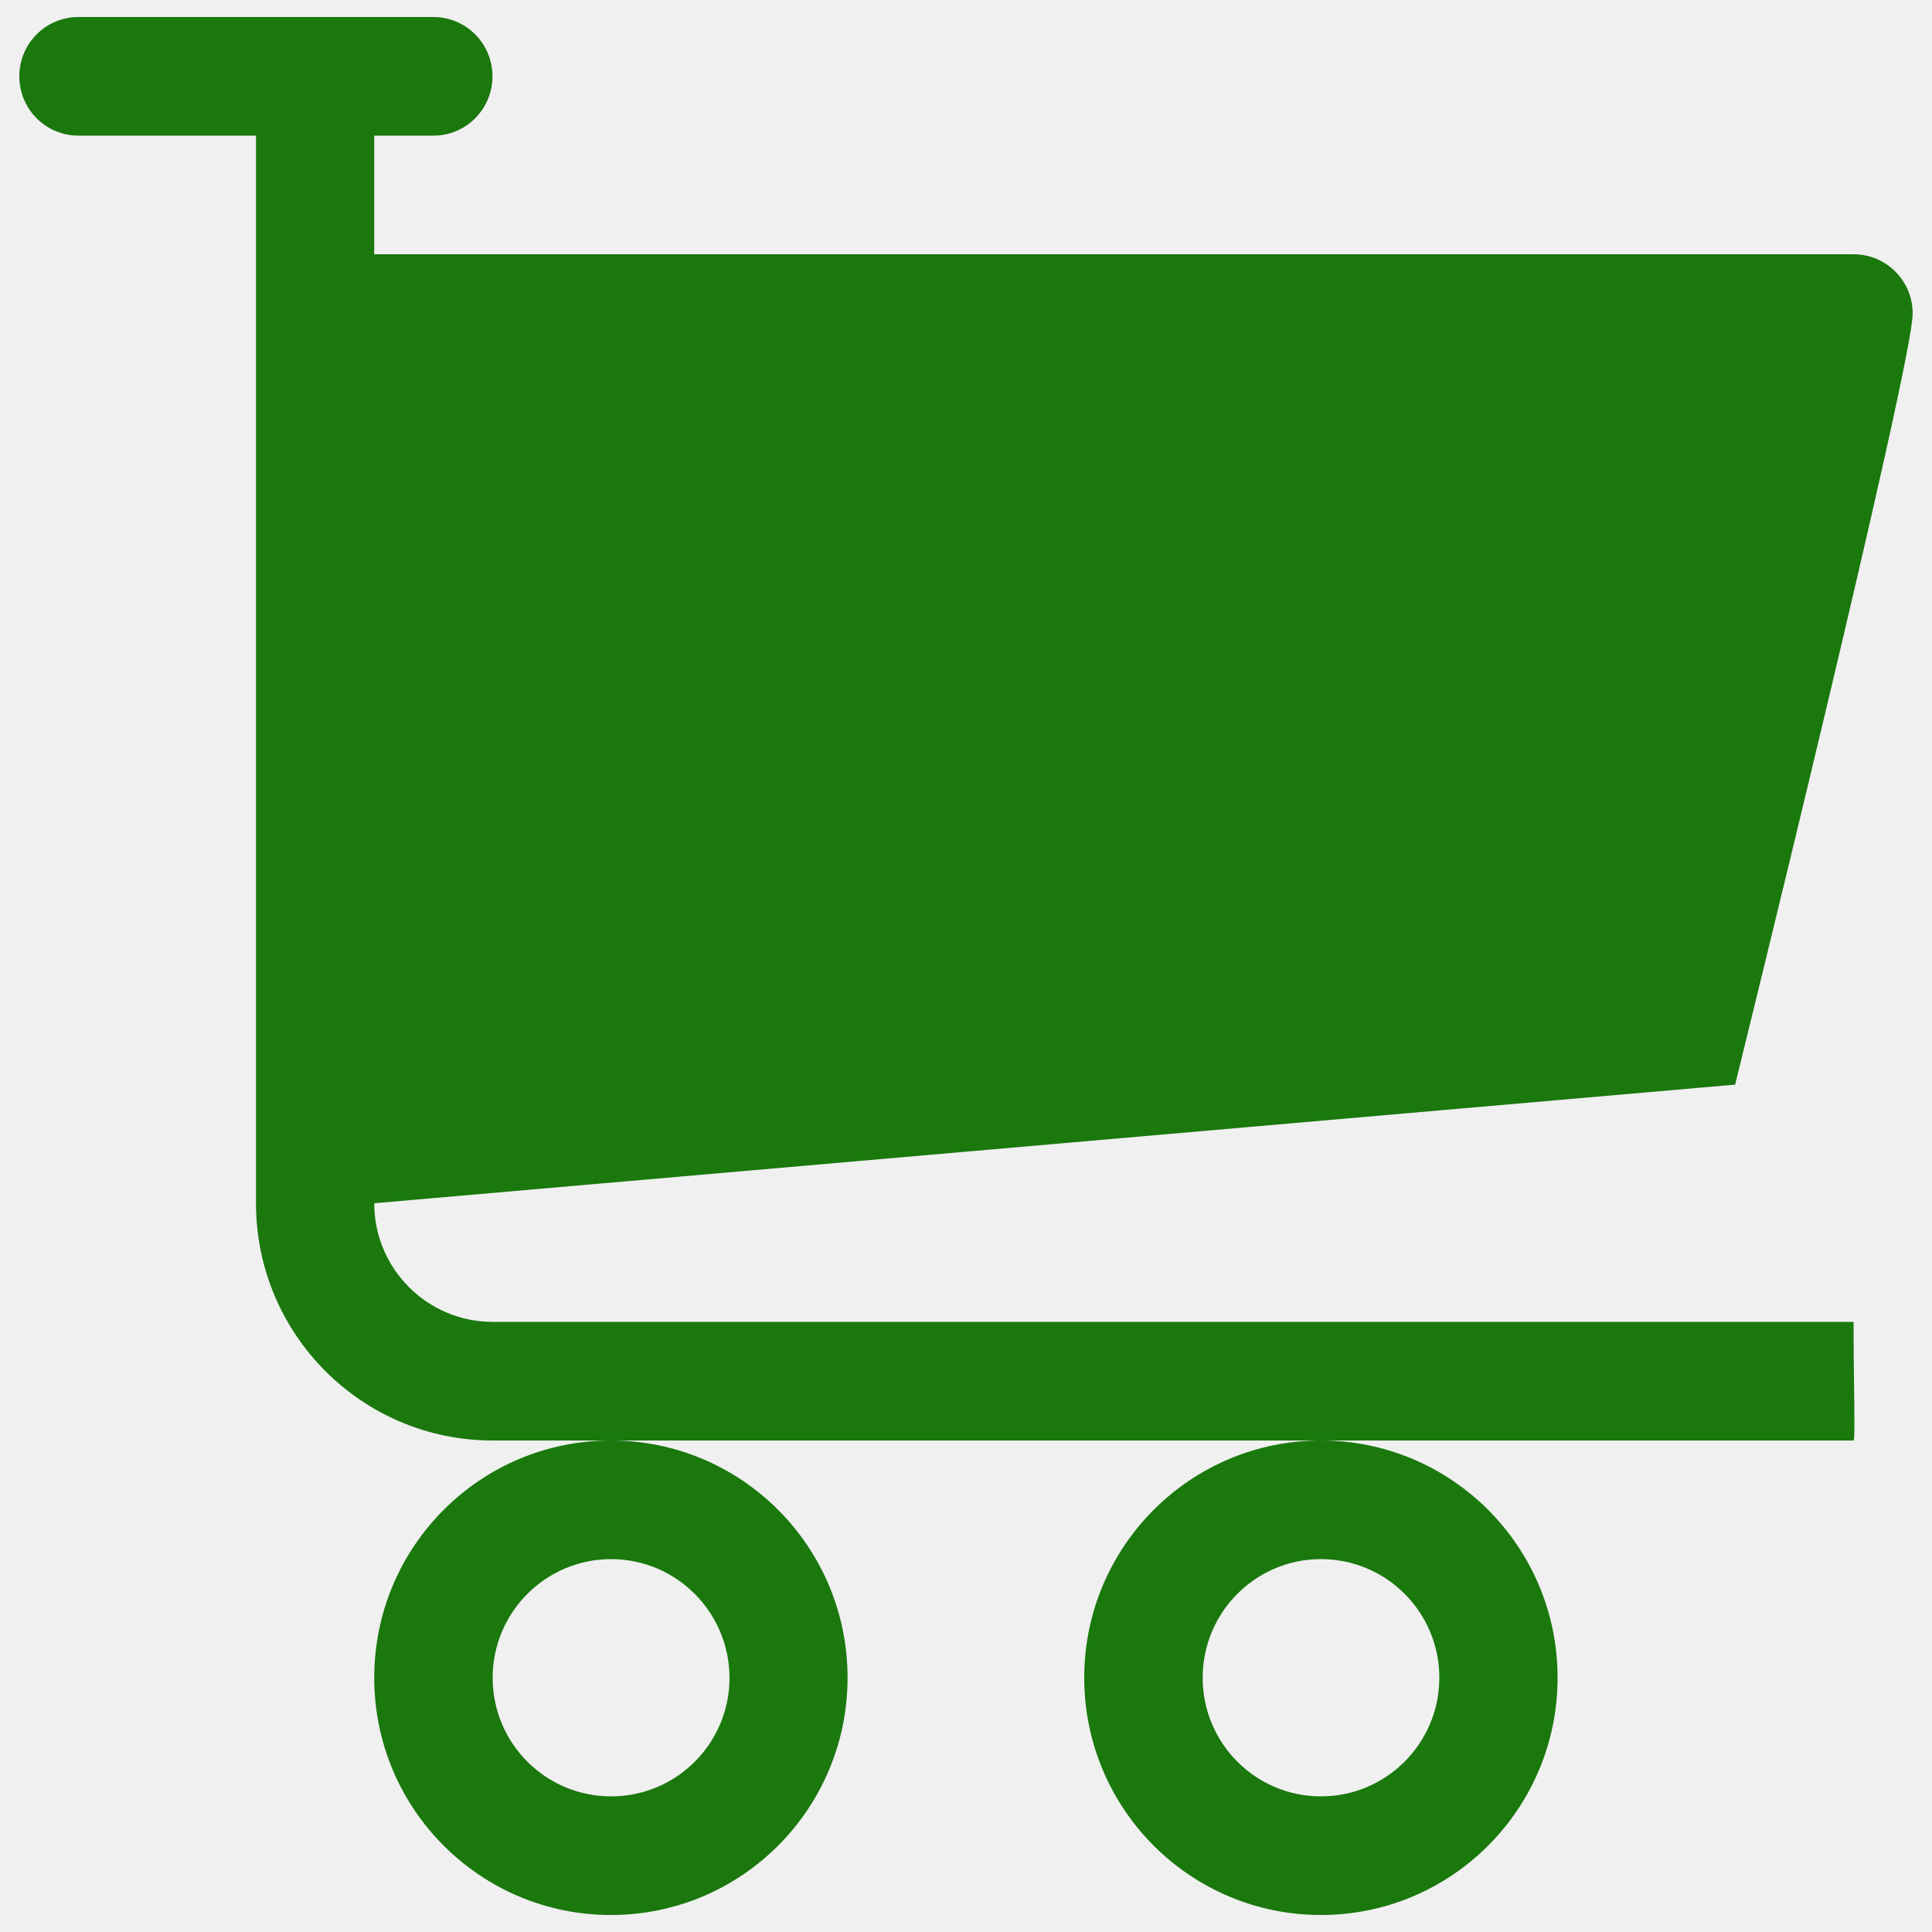
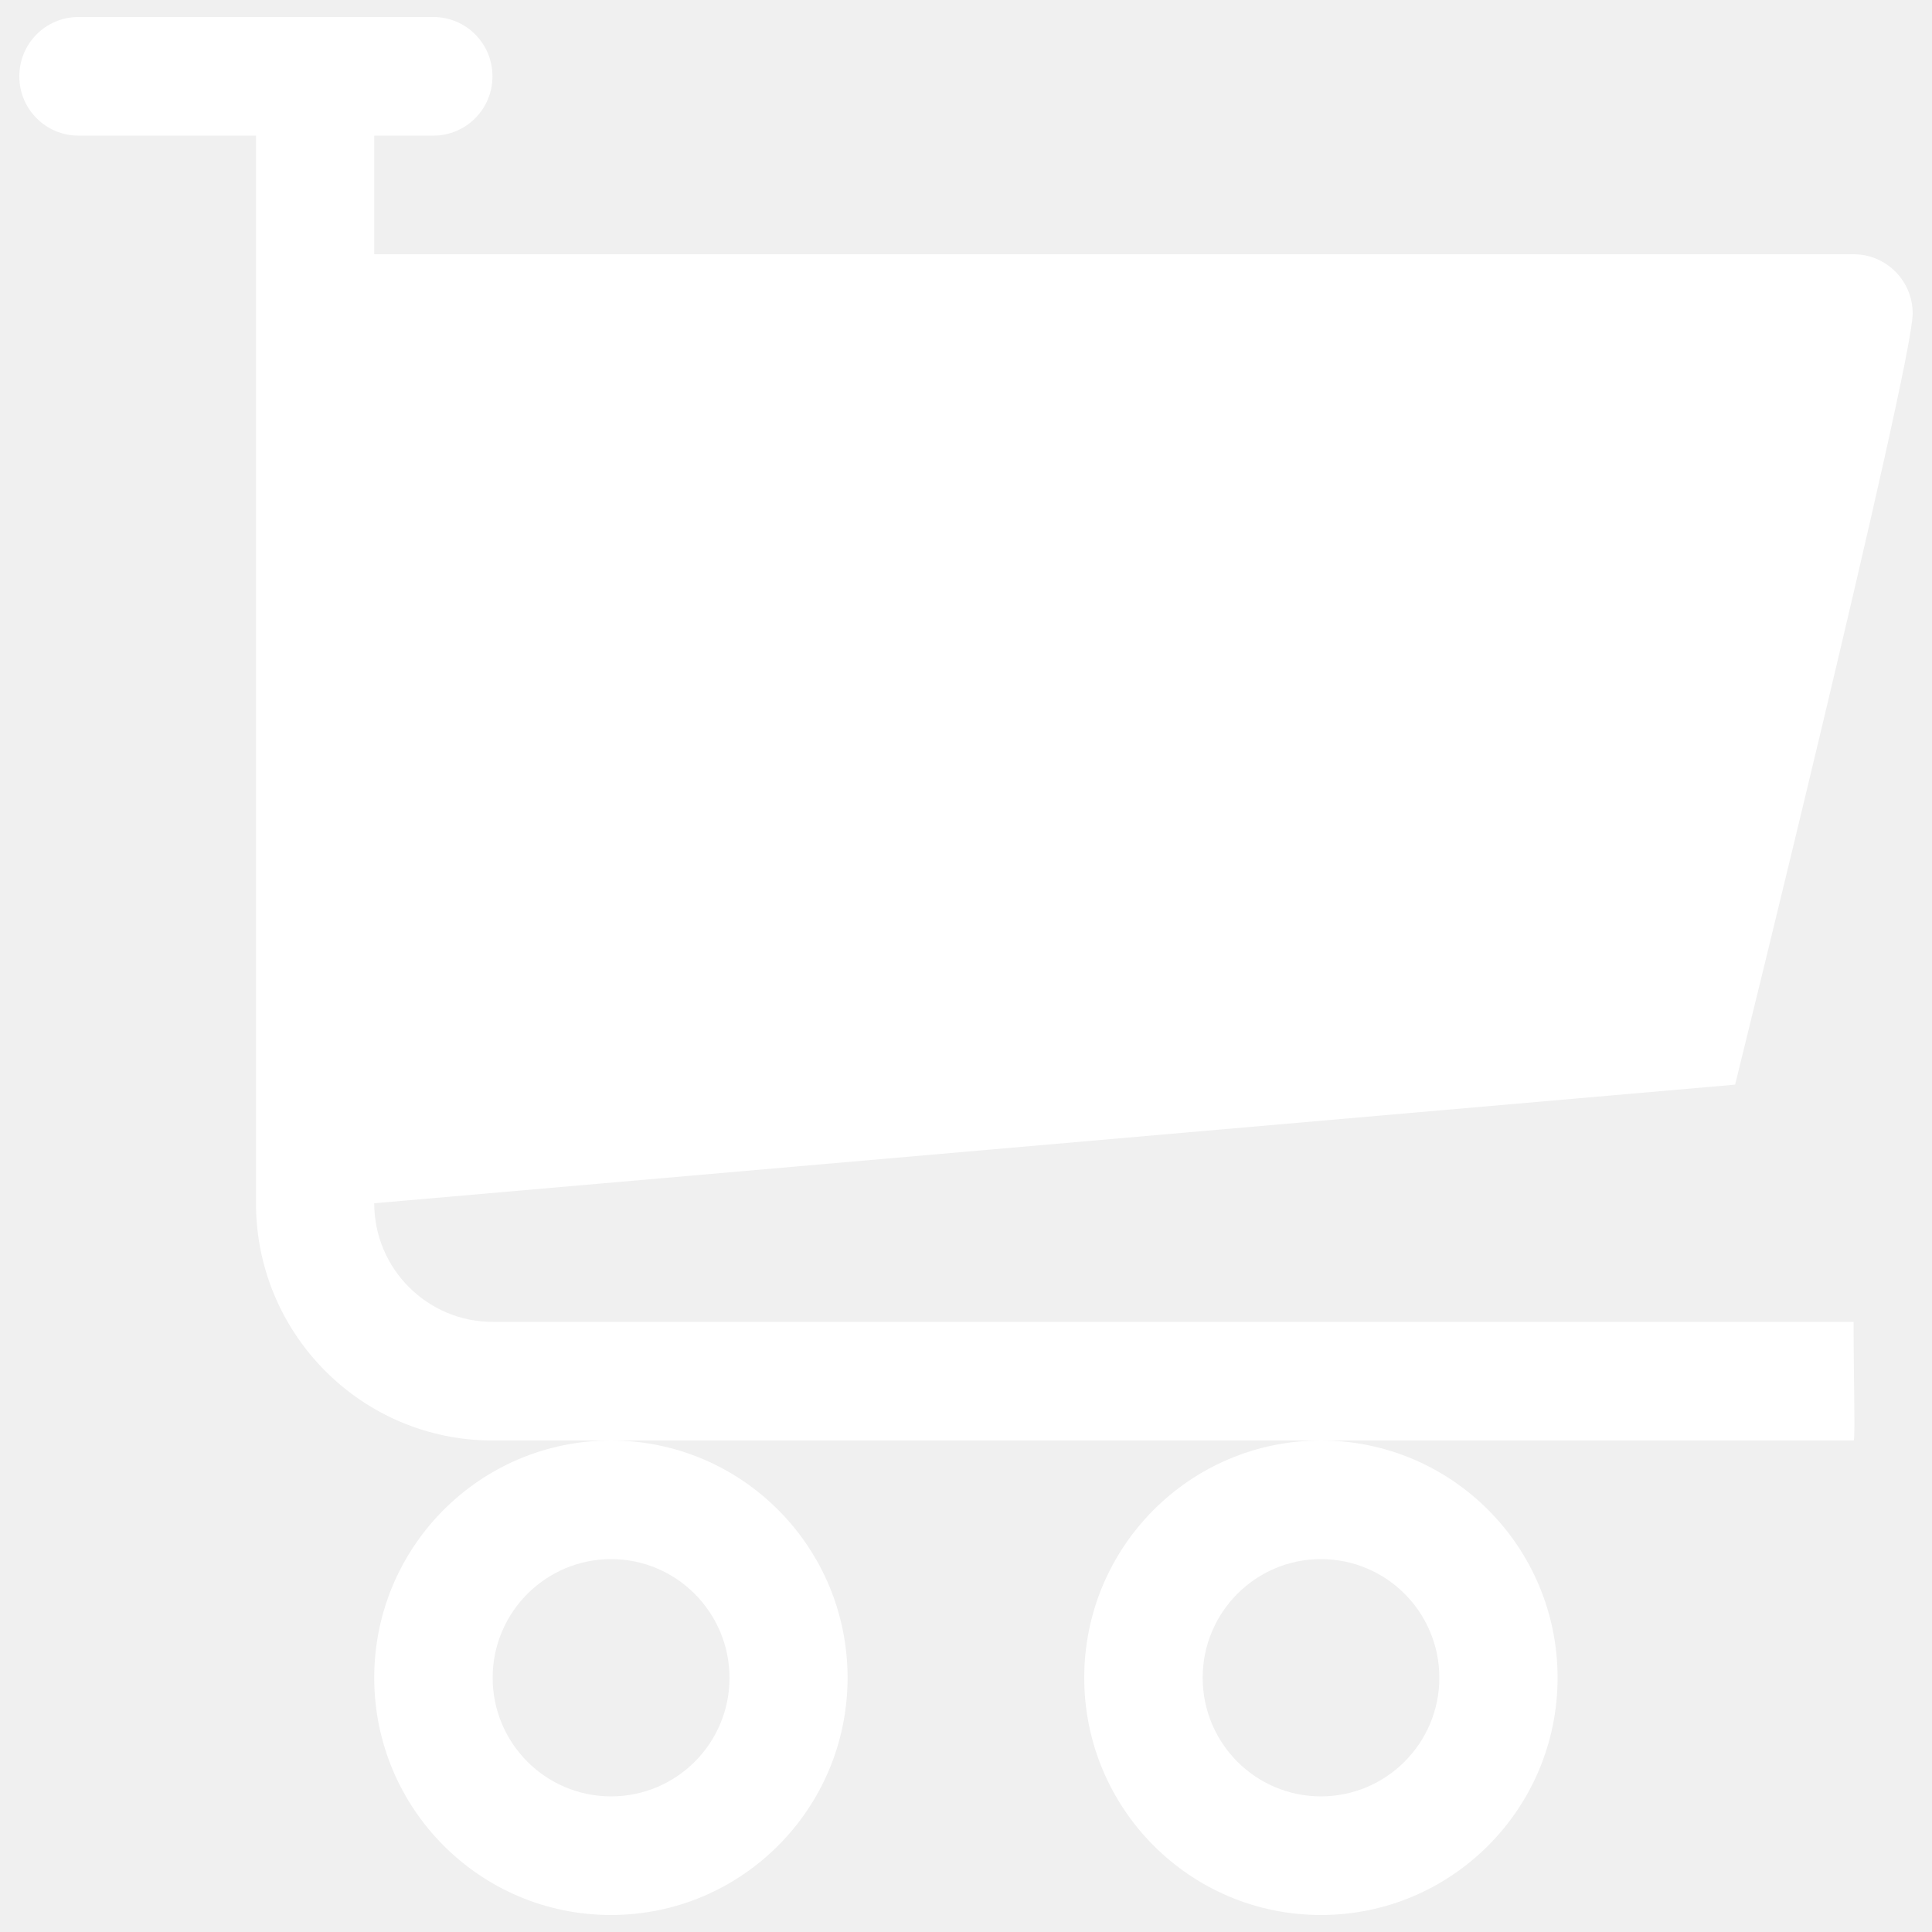
- <svg xmlns="http://www.w3.org/2000/svg" fill="#1a780d" version="1.1" x="0px" y="0px" viewBox="0 0 1000 1000" enable-background="new 0 0 1000 1000" xml:space="preserve">
+ <svg xmlns="http://www.w3.org/2000/svg" fill="#fff" version="1.1" x="0px" y="0px" viewBox="0 0 1000 1000" enable-background="new 0 0 1000 1000" xml:space="preserve">
  <g>
    <path d="M990,162.3c0-17-13.7-30.7-30.6-30.7H193.7V70.2h30.6c16.9,0,30.6-13.7,30.6-30.7c0-17-13.7-30.7-30.6-30.7H40.6C23.7,8.8,10,22.5,10,39.5c0,17,13.7,30.7,30.6,30.7h91.9v552.6c0,67.8,54.8,122.8,122.5,122.8h61.3h367.5h275.6c1,0,0-30.4,0-61.4H255c-33.8,0-61.3-27.5-61.3-61.4l704.4-61.4C898.1,561.4,990,189.1,990,162.3z M193.7,193v368.4L850.4,507l78.3-314H193.7z M806.2,868.4c0,67.8-54.8,122.8-122.5,122.8c-67.7,0-122.5-55-122.5-122.8c0-67.8,54.8-122.8,122.5-122.8C751.4,745.6,806.2,800.6,806.2,868.4z M683.7,807c-33.8,0-61.2,27.5-61.2,61.4c0,33.9,27.4,61.4,61.2,61.4c33.8,0,61.3-27.5,61.3-61.4C745,834.5,717.6,807,683.7,807z M438.7,868.4c0,67.8-54.8,122.8-122.5,122.8c-67.7,0-122.5-55-122.5-122.8c0-67.8,54.8-122.8,122.5-122.8C383.9,745.6,438.7,800.6,438.7,868.4z M316.3,807c-33.8,0-61.3,27.5-61.3,61.4c0,33.9,27.4,61.4,61.3,61.4s61.3-27.5,61.3-61.4C377.5,834.5,350.1,807,316.3,807z" />
  </g>
</svg>
